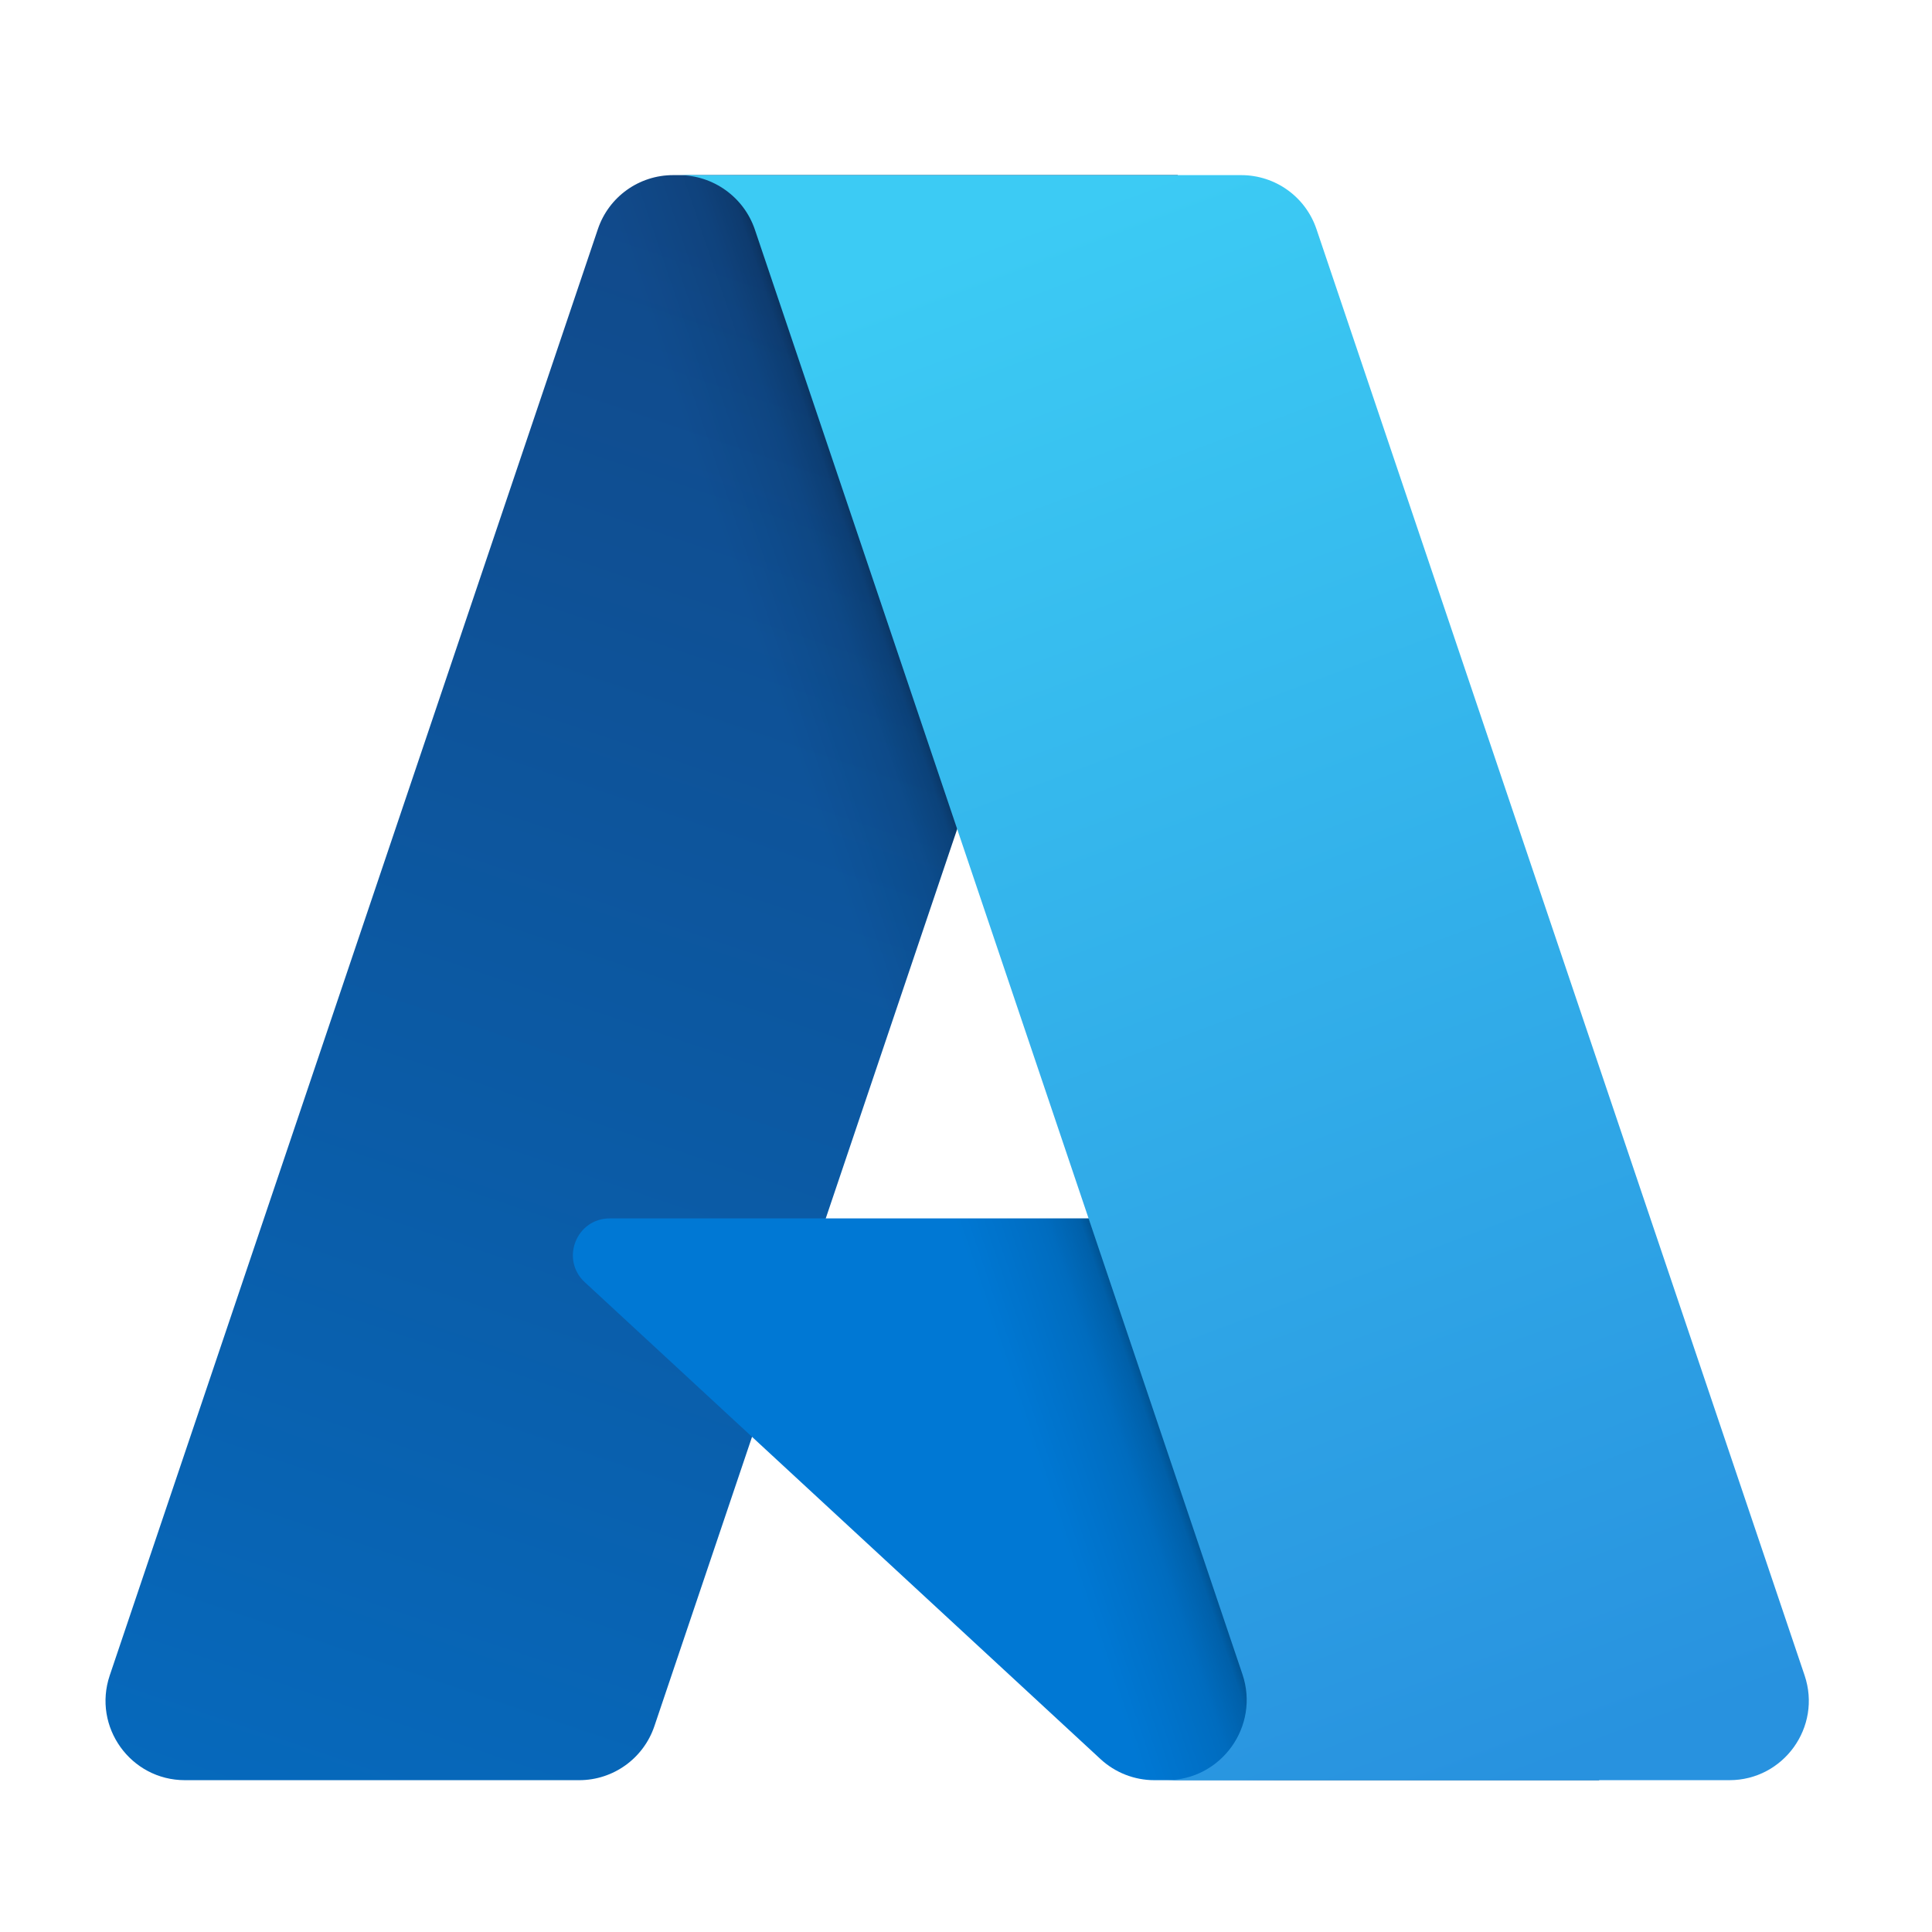
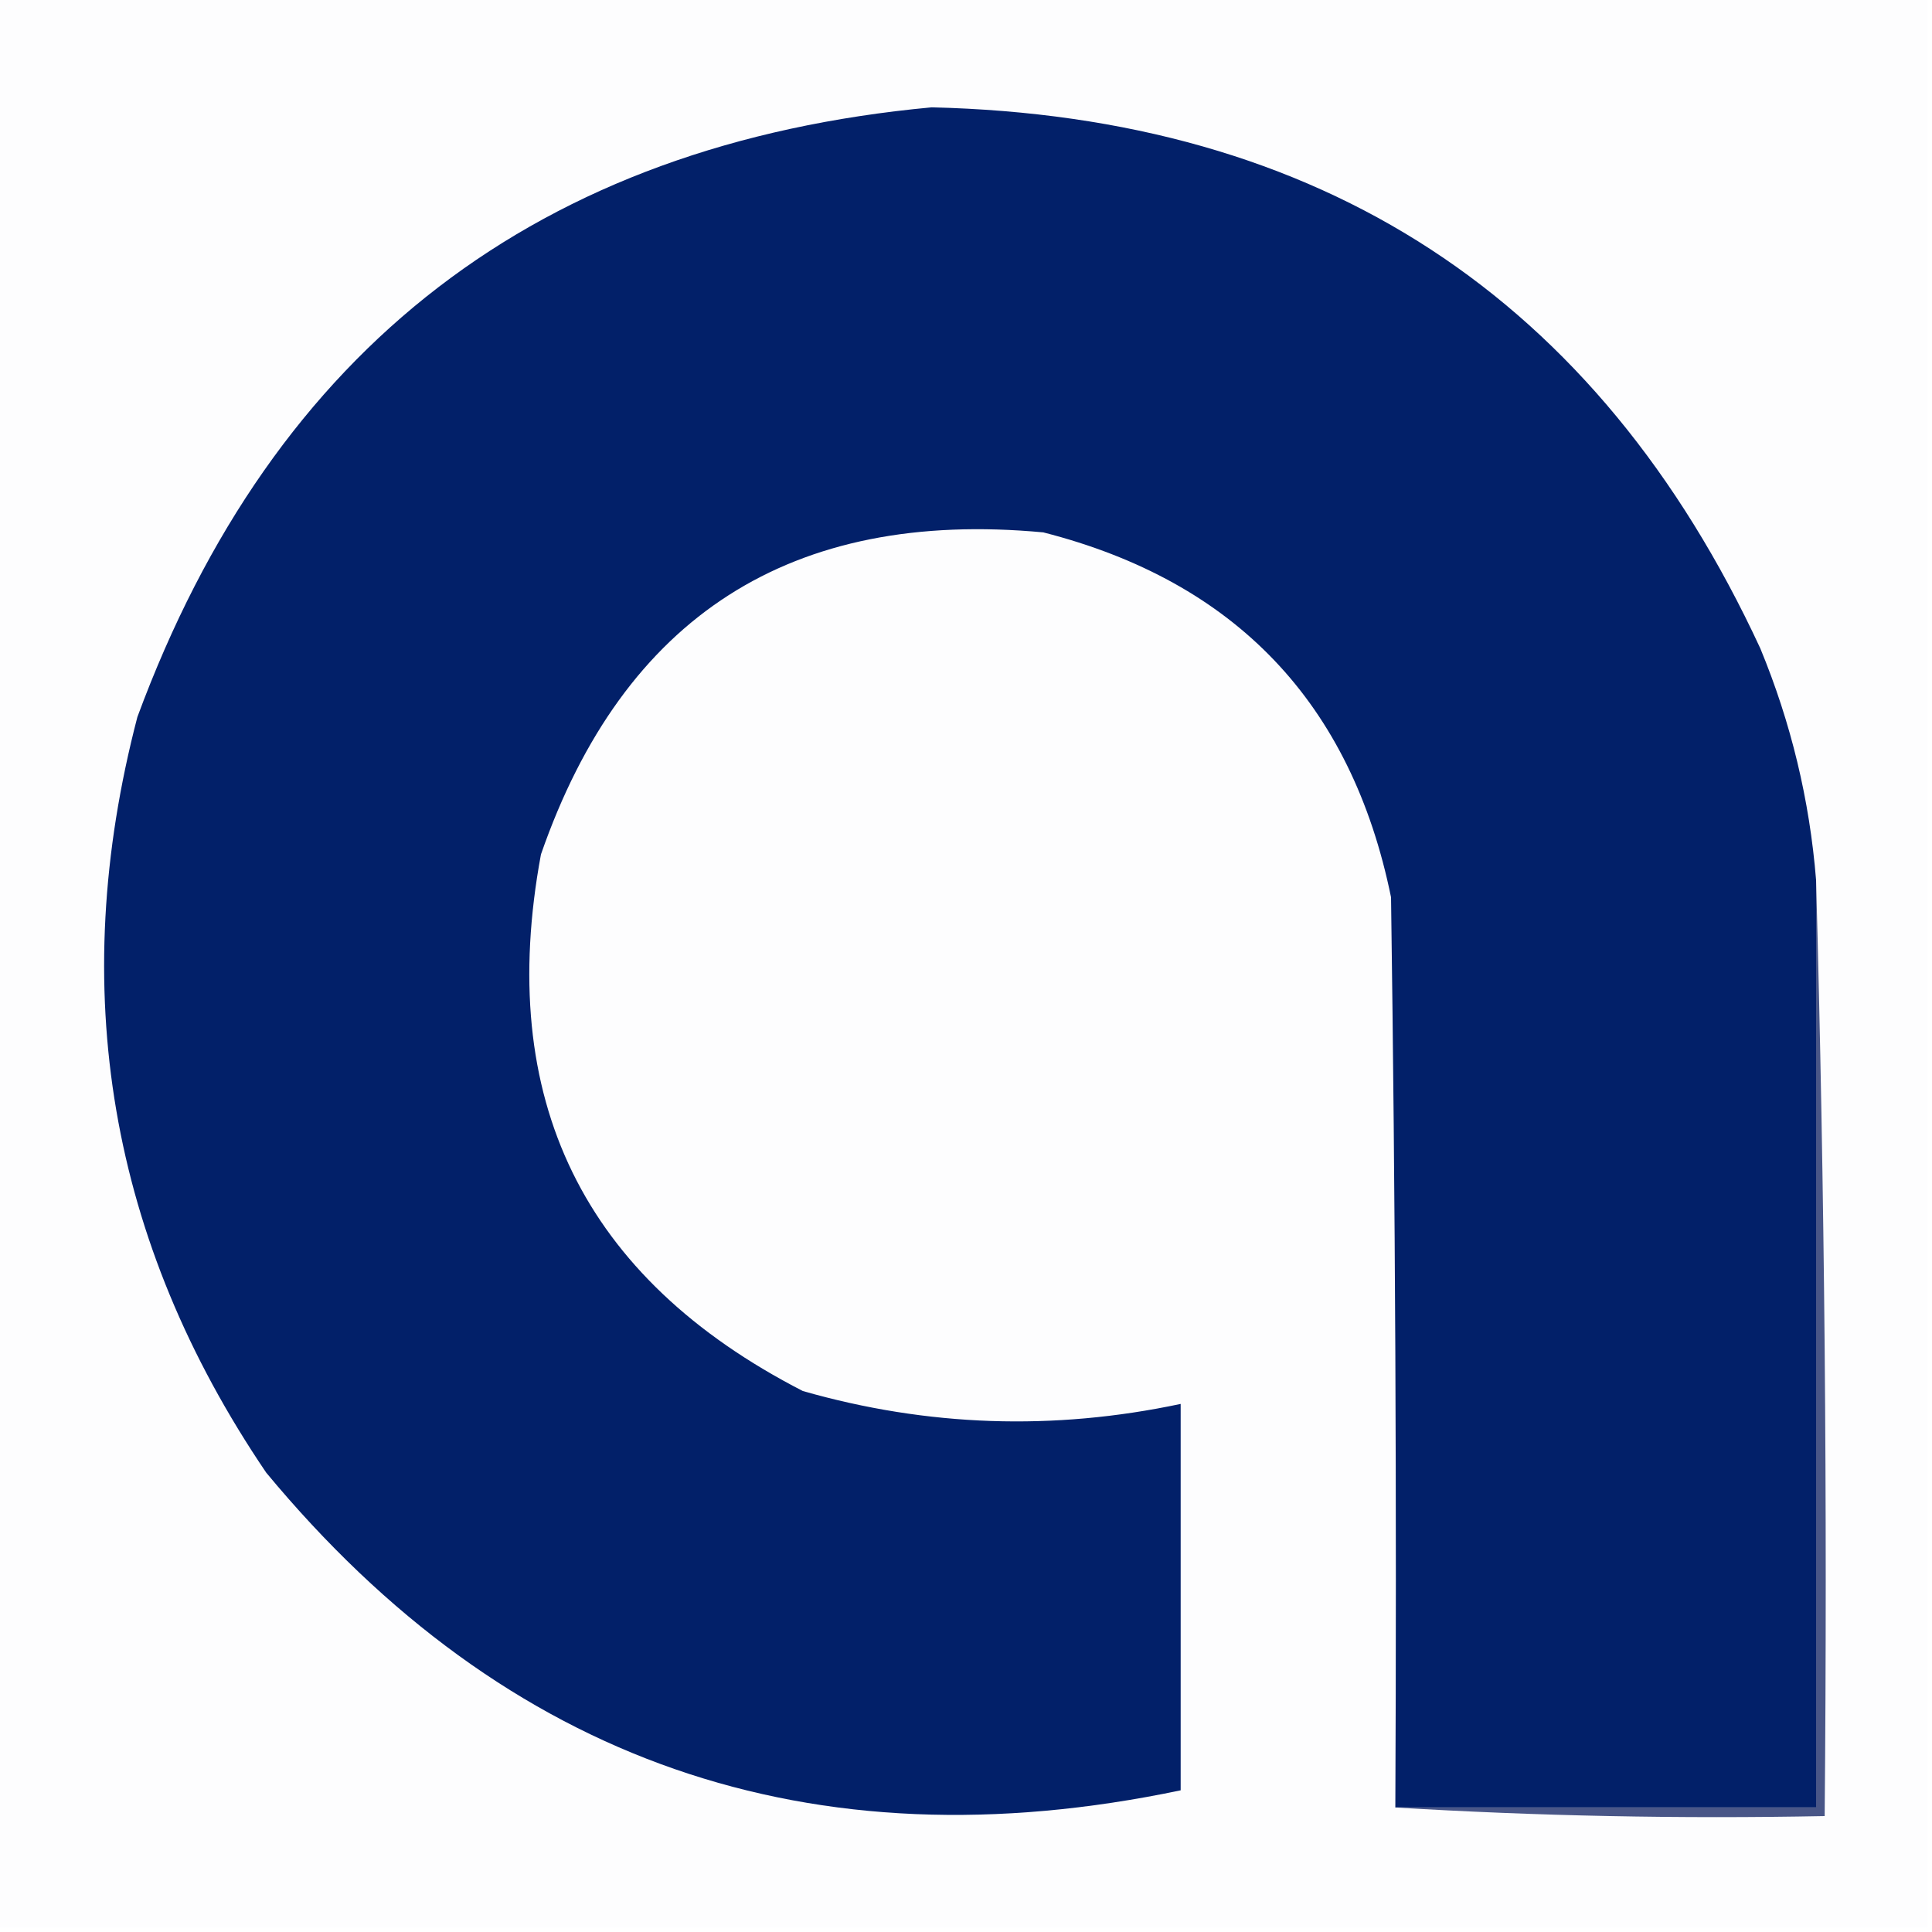
- <svg xmlns="http://www.w3.org/2000/svg" width="100%" height="100%" viewBox="0 0 65 65" fill="none">
-   <path d="M20.115 7.708C20.481 6.622 21.499 5.892 22.645 5.892H39.628L22.016 58.075C21.649 59.161 20.632 59.892 19.486 59.892H6.222C4.395 59.892 3.108 58.098 3.692 56.368L20.115 7.708Z" fill="url(#paint0_linear_2532_530598)" />
-   <path d="M47.224 40.992H20.514C19.388 40.992 18.847 42.374 19.674 43.138L37.025 59.182C37.519 59.639 38.166 59.892 38.838 59.892H53.803L47.224 40.992Z" fill="#0078D4" />
-   <path d="M22.645 5.892C21.499 5.892 20.481 6.622 20.115 7.708L3.692 56.368C3.108 58.098 4.395 59.892 6.222 59.892H19.486C20.631 59.892 21.649 59.161 22.016 58.075L25.283 48.394L36.834 59.174C37.328 59.635 37.979 59.892 38.655 59.892H53.803L47.224 40.992H27.781L39.628 5.892H22.645Z" fill="url(#paint1_linear_2532_530598)" />
-   <path d="M44.291 7.708C43.925 6.622 42.907 5.892 41.761 5.892H22.753H22.84C23.998 5.892 25.027 6.631 25.398 7.728L41.8 56.328C42.391 58.078 41.089 59.892 39.242 59.892H38.953H58.184C60.01 59.892 61.298 58.098 60.714 56.368L44.291 7.708Z" fill="url(#paint2_linear_2532_530598)" />
-   <defs>
-     <linearGradient id="paint0_linear_2532_530598" x1="22.551" y1="7.761" x2="4.939" y2="59.79" gradientUnits="userSpaceOnUse">
-       <stop stop-color="#114A8B" />
-       <stop offset="1" stop-color="#0669BC" />
-     </linearGradient>
-     <linearGradient id="paint1_linear_2532_530598" x1="36.622" y1="40.997" x2="32.551" y2="42.374" gradientUnits="userSpaceOnUse">
-       <stop stop-opacity="0.3" />
-       <stop offset="0.071" stop-opacity="0.2" />
-       <stop offset="0.321" stop-opacity="0.1" />
-       <stop offset="0.623" stop-opacity="0.05" />
-       <stop offset="1" stop-opacity="0" />
-     </linearGradient>
-     <linearGradient id="paint2_linear_2532_530598" x1="33.716" y1="7.761" x2="53.049" y2="59.267" gradientUnits="userSpaceOnUse">
-       <stop stop-color="#3CCBF4" />
-       <stop offset="1" stop-color="#2892DF" />
-     </linearGradient>
-   </defs>
+ <svg xmlns="http://www.w3.org/2000/svg" version="1.1" width="225px" height="225px" style="shape-rendering:geometricPrecision; text-rendering:geometricPrecision; image-rendering:optimizeQuality; fill-rule:evenodd; clip-rule:evenodd">
+   <g>
+     <path style="opacity:1" fill="#fdfdfe" d="M -0.5,-0.5 C 74.5,-0.5 149.5,-0.5 224.5,-0.5C 224.5,74.5 224.5,149.5 224.5,224.5C 149.5,224.5 74.5,224.5 -0.5,224.5C -0.5,149.5 -0.5,74.5 -0.5,-0.5 Z" />
+   </g>
+   <g>
+     <path style="opacity:1" fill="#022069" d="M 211.5,102.5 C 211.5,138.5 211.5,174.5 211.5,210.5C 195.167,210.5 178.833,210.5 162.5,210.5C 162.667,175.165 162.5,139.832 162,104.5C 157.387,81.887 143.887,67.72 121.5,62C 92.137,59.258 72.637,71.758 63,99.5C 57.711,128.005 67.878,148.839 93.5,162C 108.002,166.148 122.669,166.648 137.5,163.5C 137.5,178.5 137.5,193.5 137.5,208.5C 94.429,217.534 58.929,205.2 31,171.5C 12.716,144.529 7.716,115.196 16,83.5C 31.909,40.428 62.742,16.761 108.5,12.5C 153.856,13.578 186.022,34.578 205,75.5C 208.582,84.161 210.749,93.161 211.5,102.5 Z" />
+   </g>
+   <g>
+     <path style="opacity:1" fill="#495687" d="M 211.5,102.5 C 212.498,138.663 212.832,174.996 212.5,211.5C 195.658,211.83 178.992,211.497 162.5,210.5C 178.833,210.5 195.167,210.5 211.5,210.5C 211.5,174.5 211.5,138.5 211.5,102.5 Z" />
+   </g>
</svg>
